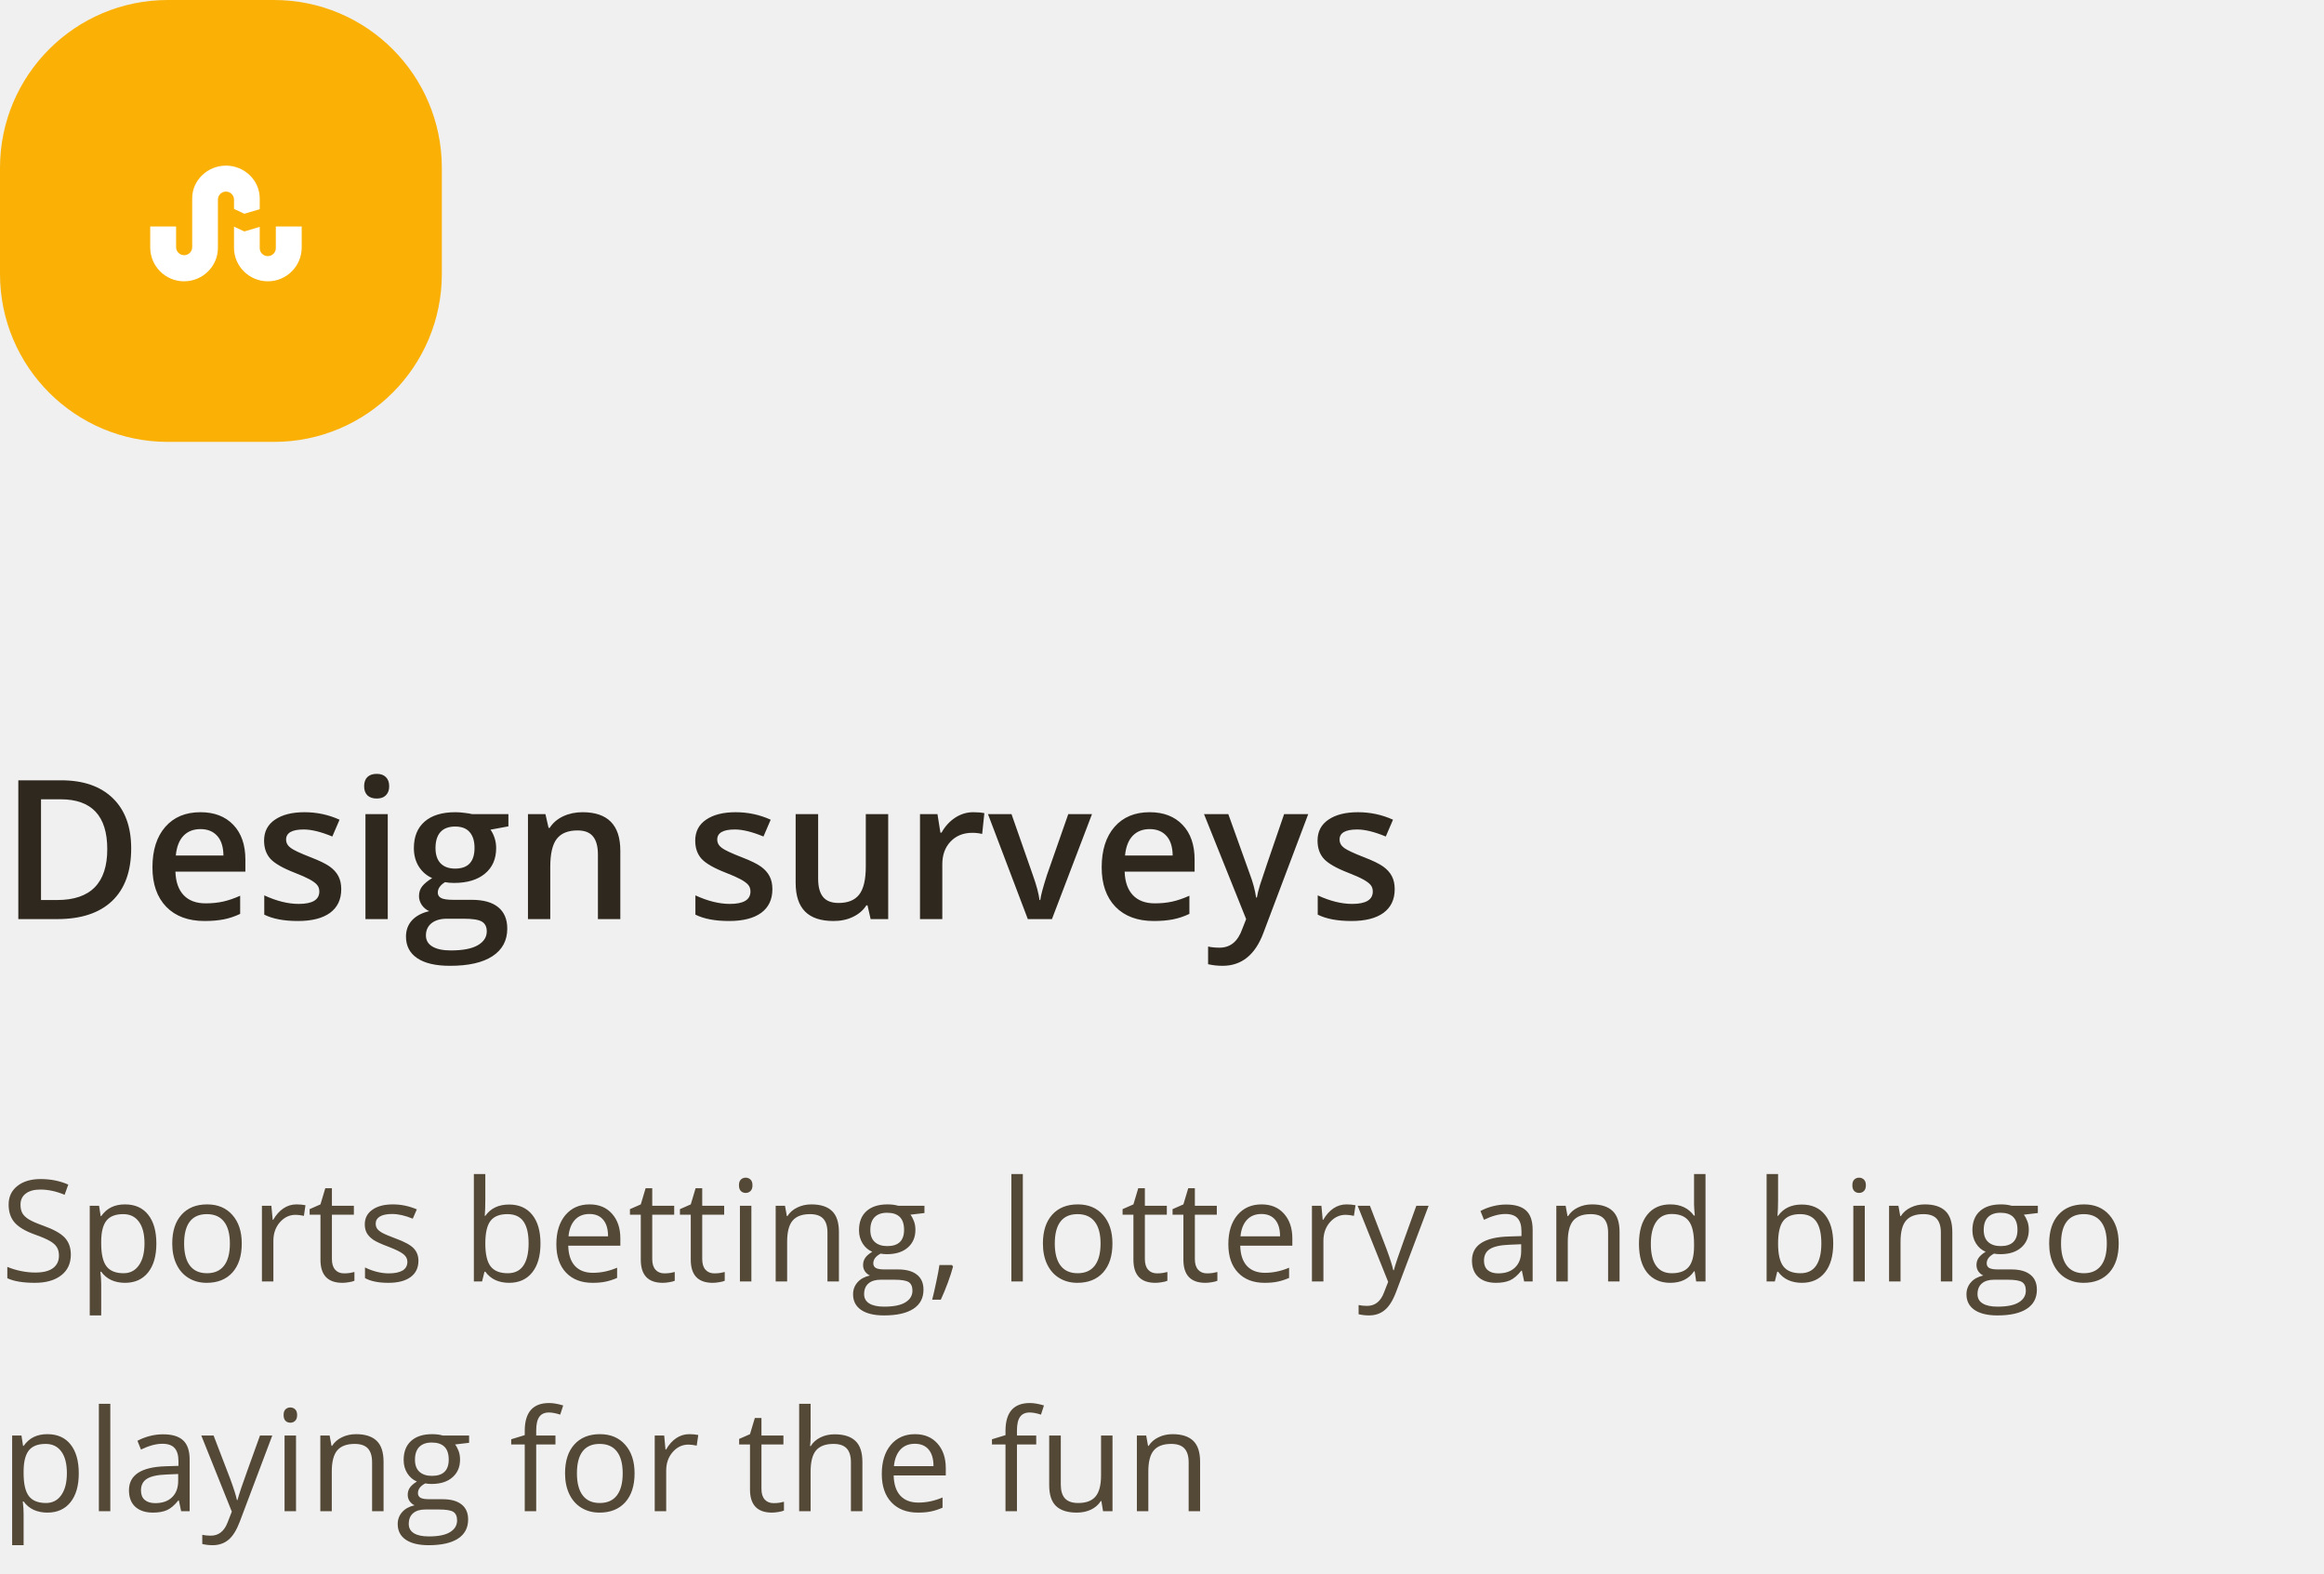
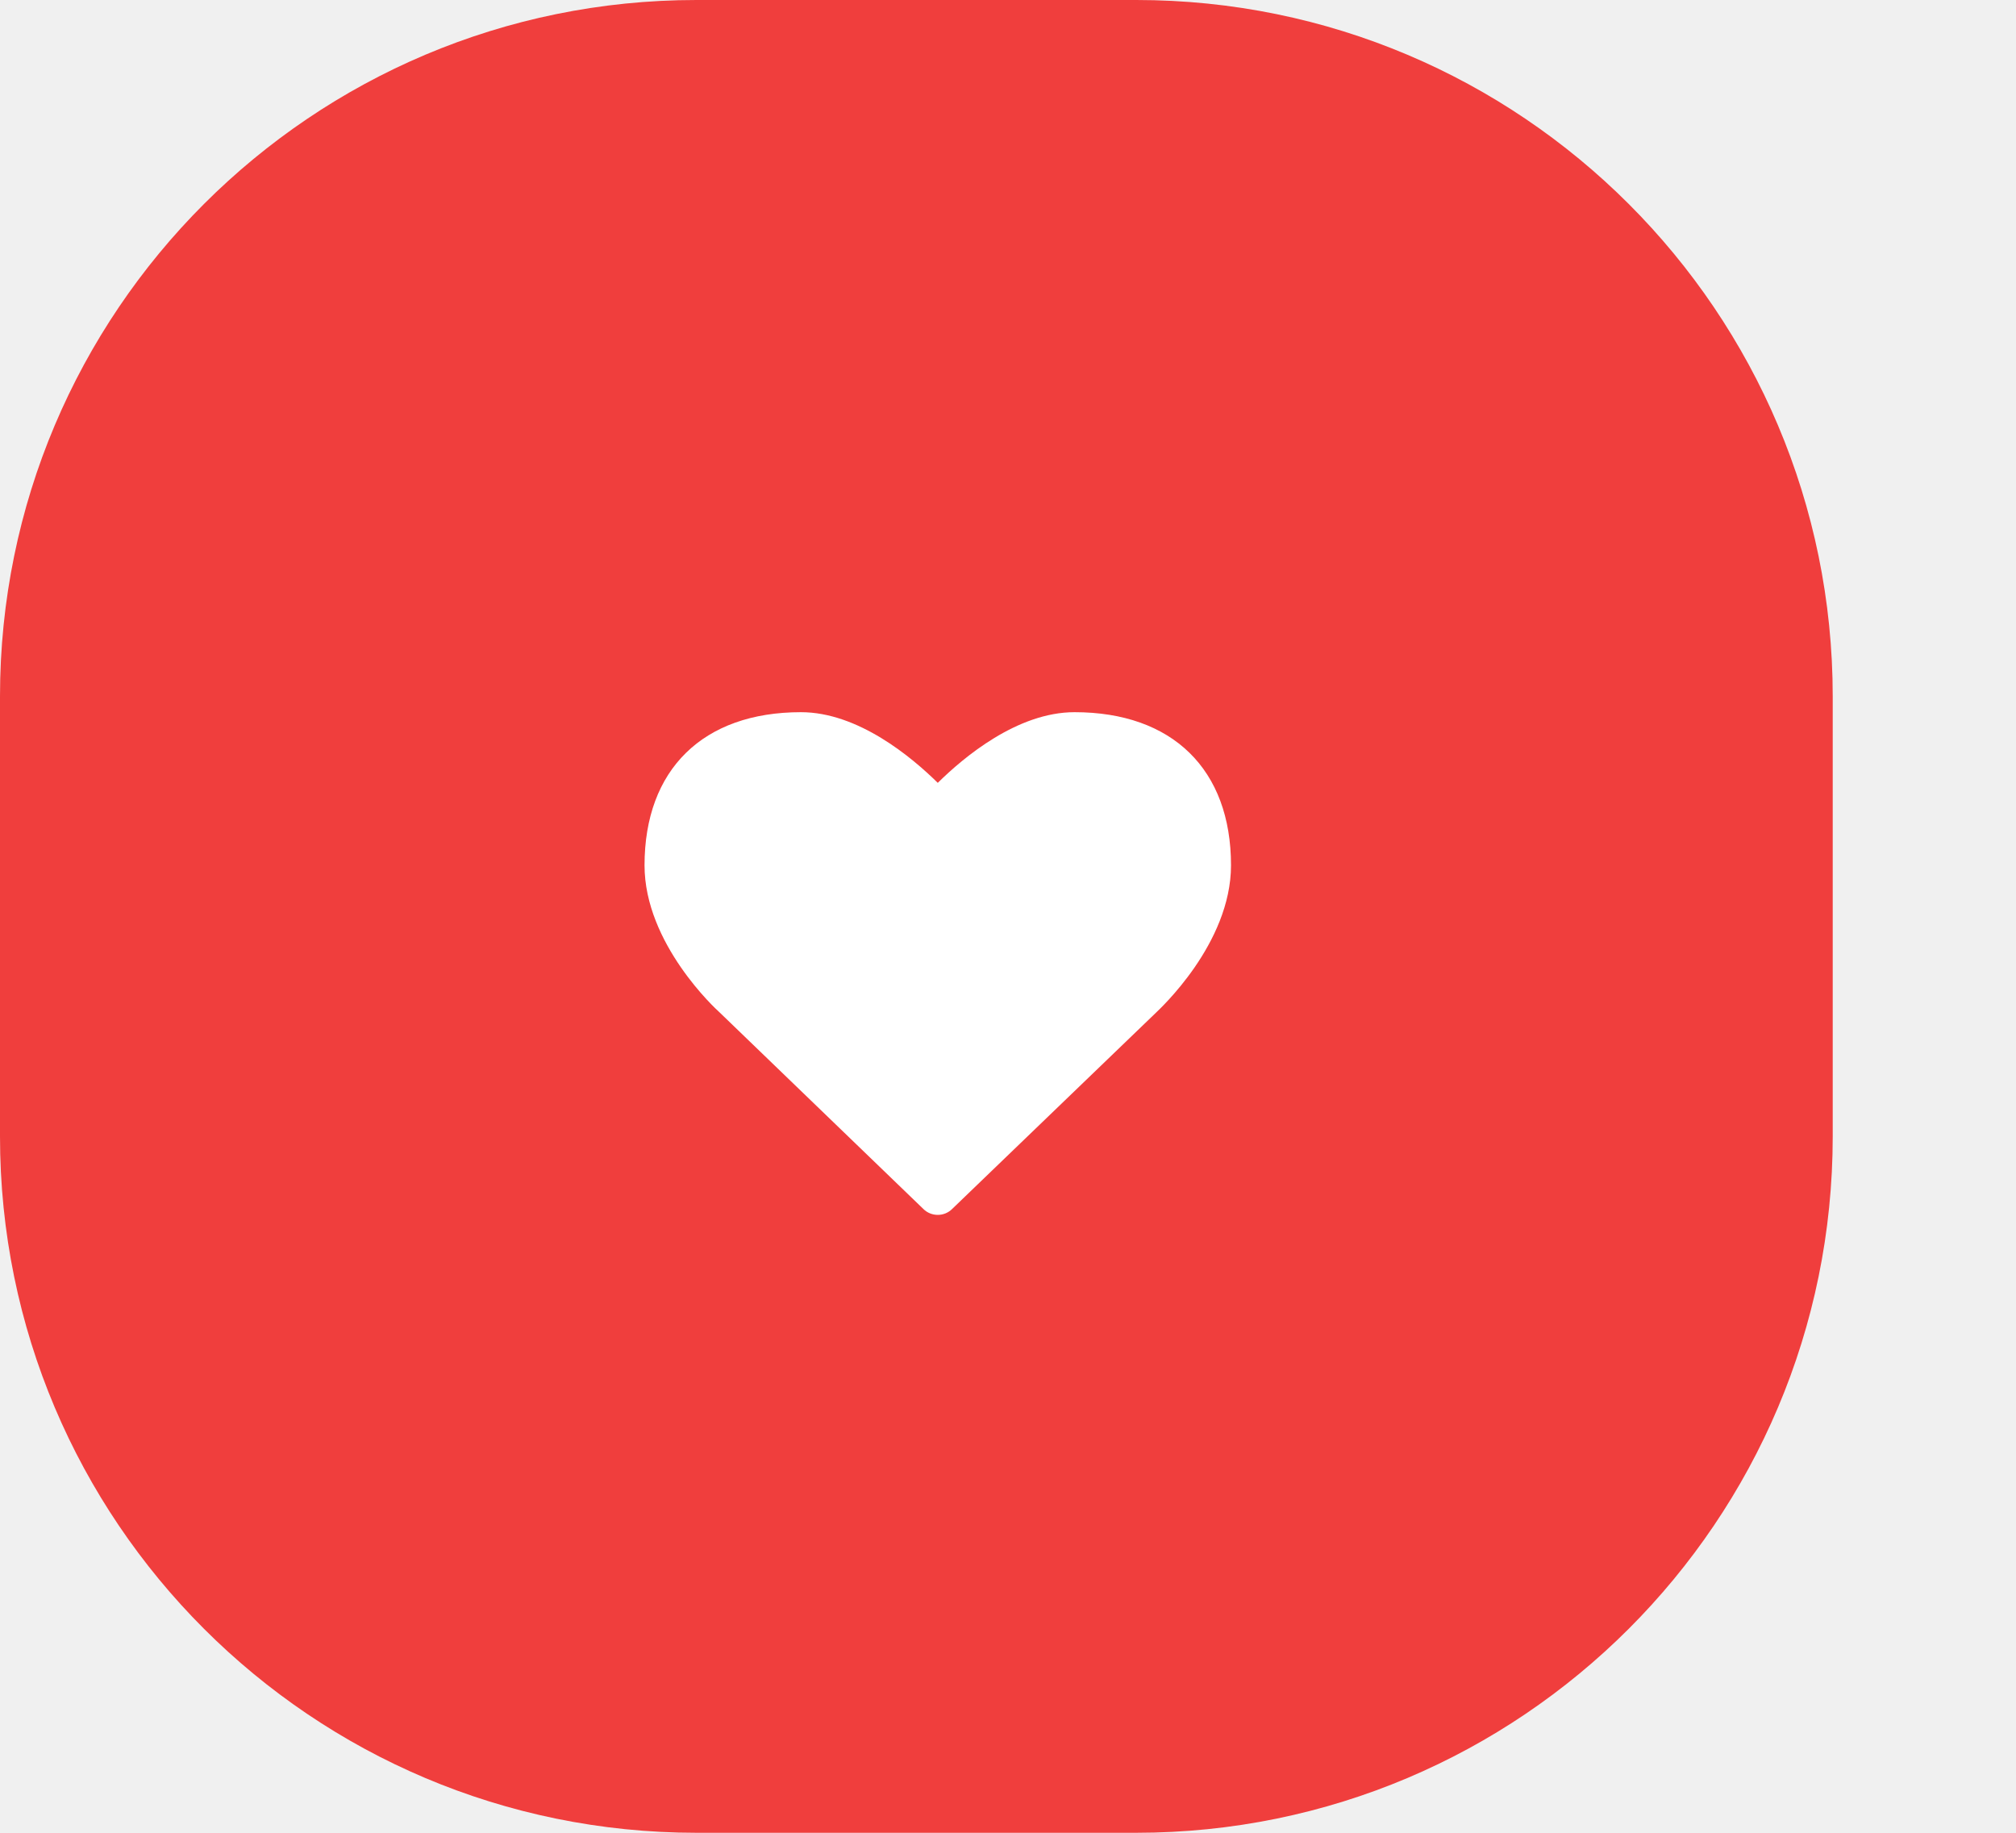
- <svg xmlns="http://www.w3.org/2000/svg" width="263" height="178" viewBox="0 0 263 178" fill="none">
-   <rect width="50" height="50" rx="19" fill="#FAB005" />
-   <path d="M26.482 23.643L27.652 24.188L29.393 23.67V22.455C29.393 20.393 27.652 18.741 25.571 18.741C23.5 18.741 21.75 20.384 21.75 22.429V27.964C21.75 28.473 21.339 28.875 20.839 28.875C20.339 28.875 19.929 28.473 19.929 27.964V25.625H17C17 27.973 17 28 17 28C17 30.116 18.714 31.83 20.83 31.83C22.929 31.83 24.661 30.143 24.661 28.054V22.589C24.661 22.089 25.071 21.679 25.571 21.679C26.071 21.679 26.482 22.089 26.482 22.589V23.643ZM31.214 25.625V28.08C31.214 28.58 30.804 28.982 30.304 28.982C29.804 28.982 29.393 28.58 29.393 28.08V25.67L27.652 26.188L26.482 25.643V28.036C26.482 30.134 28.205 31.83 30.312 31.83C32.429 31.83 34.143 30.116 34.143 28C34.143 28 34.143 27.973 34.143 25.625H31.214Z" fill="white" />
-   <g clip-path="url(#clip0_2_734)">
-     <path d="M8.016 141.961C8.016 142.966 7.651 143.75 6.922 144.312C6.193 144.875 5.203 145.156 3.953 145.156C2.599 145.156 1.557 144.982 0.828 144.633V143.352C1.297 143.549 1.807 143.706 2.359 143.82C2.911 143.935 3.458 143.992 4 143.992C4.885 143.992 5.552 143.826 6 143.492C6.448 143.154 6.672 142.685 6.672 142.086C6.672 141.69 6.591 141.367 6.43 141.117C6.273 140.862 6.008 140.628 5.633 140.414C5.263 140.201 4.698 139.958 3.938 139.688C2.875 139.307 2.115 138.857 1.656 138.336C1.203 137.815 0.977 137.135 0.977 136.297C0.977 135.417 1.307 134.716 1.969 134.195C2.63 133.674 3.505 133.414 4.594 133.414C5.729 133.414 6.773 133.622 7.727 134.039L7.312 135.195C6.37 134.799 5.453 134.602 4.562 134.602C3.859 134.602 3.31 134.753 2.914 135.055C2.518 135.357 2.32 135.776 2.32 136.312C2.32 136.708 2.393 137.034 2.539 137.289C2.685 137.539 2.93 137.771 3.273 137.984C3.622 138.193 4.154 138.424 4.867 138.68C6.065 139.107 6.888 139.565 7.336 140.055C7.789 140.544 8.016 141.18 8.016 141.961ZM14.141 145.156C13.583 145.156 13.073 145.055 12.609 144.852C12.151 144.643 11.766 144.326 11.453 143.898H11.359C11.422 144.398 11.453 144.872 11.453 145.32V148.844H10.156V136.438H11.211L11.391 137.609H11.453C11.787 137.141 12.175 136.802 12.617 136.594C13.06 136.385 13.568 136.281 14.141 136.281C15.276 136.281 16.151 136.669 16.766 137.445C17.385 138.221 17.695 139.31 17.695 140.711C17.695 142.117 17.38 143.211 16.75 143.992C16.125 144.768 15.255 145.156 14.141 145.156ZM13.953 137.383C13.078 137.383 12.445 137.625 12.055 138.109C11.664 138.594 11.463 139.365 11.453 140.422V140.711C11.453 141.914 11.654 142.776 12.055 143.297C12.456 143.812 13.099 144.07 13.984 144.07C14.724 144.07 15.302 143.771 15.719 143.172C16.141 142.573 16.352 141.747 16.352 140.695C16.352 139.628 16.141 138.81 15.719 138.242C15.302 137.669 14.713 137.383 13.953 137.383ZM27.359 140.711C27.359 142.107 27.008 143.198 26.305 143.984C25.602 144.766 24.63 145.156 23.391 145.156C22.625 145.156 21.945 144.977 21.352 144.617C20.758 144.258 20.299 143.742 19.977 143.07C19.654 142.398 19.492 141.612 19.492 140.711C19.492 139.315 19.841 138.229 20.539 137.453C21.237 136.672 22.206 136.281 23.445 136.281C24.643 136.281 25.594 136.68 26.297 137.477C27.005 138.273 27.359 139.352 27.359 140.711ZM20.836 140.711C20.836 141.805 21.055 142.638 21.492 143.211C21.93 143.784 22.573 144.07 23.422 144.07C24.271 144.07 24.914 143.786 25.352 143.219C25.794 142.646 26.016 141.81 26.016 140.711C26.016 139.622 25.794 138.797 25.352 138.234C24.914 137.667 24.266 137.383 23.406 137.383C22.557 137.383 21.917 137.661 21.484 138.219C21.052 138.776 20.836 139.607 20.836 140.711ZM33.547 136.281C33.927 136.281 34.268 136.312 34.57 136.375L34.391 137.578C34.036 137.5 33.724 137.461 33.453 137.461C32.76 137.461 32.167 137.742 31.672 138.305C31.182 138.867 30.938 139.568 30.938 140.406V145H29.641V136.438H30.711L30.859 138.023H30.922C31.24 137.466 31.622 137.036 32.07 136.734C32.518 136.432 33.01 136.281 33.547 136.281ZM38.938 144.086C39.167 144.086 39.388 144.07 39.602 144.039C39.815 144.003 39.984 143.966 40.109 143.93V144.922C39.969 144.99 39.76 145.044 39.484 145.086C39.214 145.133 38.969 145.156 38.75 145.156C37.094 145.156 36.266 144.284 36.266 142.539V137.445H35.039V136.82L36.266 136.281L36.812 134.453H37.562V136.438H40.047V137.445H37.562V142.484C37.562 143 37.685 143.396 37.93 143.672C38.175 143.948 38.51 144.086 38.938 144.086ZM47.352 142.664C47.352 143.461 47.055 144.076 46.461 144.508C45.867 144.94 45.034 145.156 43.961 145.156C42.825 145.156 41.94 144.977 41.305 144.617V143.414C41.716 143.622 42.156 143.786 42.625 143.906C43.099 144.026 43.555 144.086 43.992 144.086C44.669 144.086 45.19 143.979 45.555 143.766C45.919 143.547 46.102 143.216 46.102 142.773C46.102 142.44 45.956 142.156 45.664 141.922C45.378 141.682 44.815 141.401 43.977 141.078C43.18 140.781 42.612 140.523 42.273 140.305C41.94 140.081 41.69 139.828 41.523 139.547C41.362 139.266 41.281 138.93 41.281 138.539C41.281 137.841 41.565 137.292 42.133 136.891C42.7 136.484 43.479 136.281 44.469 136.281C45.391 136.281 46.292 136.469 47.172 136.844L46.711 137.898C45.852 137.544 45.073 137.367 44.375 137.367C43.76 137.367 43.297 137.464 42.984 137.656C42.672 137.849 42.516 138.115 42.516 138.453C42.516 138.682 42.573 138.878 42.688 139.039C42.807 139.201 42.997 139.354 43.258 139.5C43.518 139.646 44.018 139.857 44.758 140.133C45.773 140.503 46.458 140.875 46.812 141.25C47.172 141.625 47.352 142.096 47.352 142.664ZM57.609 136.297C58.734 136.297 59.607 136.682 60.227 137.453C60.852 138.219 61.164 139.305 61.164 140.711C61.164 142.117 60.849 143.211 60.219 143.992C59.594 144.768 58.724 145.156 57.609 145.156C57.052 145.156 56.542 145.055 56.078 144.852C55.62 144.643 55.234 144.326 54.922 143.898H54.828L54.555 145H53.625V132.844H54.922V135.797C54.922 136.458 54.901 137.052 54.859 137.578H54.922C55.526 136.724 56.422 136.297 57.609 136.297ZM57.422 137.383C56.536 137.383 55.898 137.638 55.508 138.148C55.117 138.654 54.922 139.508 54.922 140.711C54.922 141.914 55.122 142.776 55.523 143.297C55.925 143.812 56.568 144.07 57.453 144.07C58.25 144.07 58.844 143.781 59.234 143.203C59.625 142.62 59.82 141.784 59.82 140.695C59.82 139.581 59.625 138.75 59.234 138.203C58.844 137.656 58.24 137.383 57.422 137.383ZM67.055 145.156C65.789 145.156 64.789 144.771 64.055 144C63.325 143.229 62.961 142.159 62.961 140.789C62.961 139.409 63.3 138.312 63.977 137.5C64.659 136.688 65.573 136.281 66.719 136.281C67.792 136.281 68.641 136.635 69.266 137.344C69.891 138.047 70.203 138.977 70.203 140.133V140.953H64.305C64.331 141.958 64.583 142.721 65.062 143.242C65.547 143.763 66.227 144.023 67.102 144.023C68.023 144.023 68.935 143.831 69.836 143.445V144.602C69.378 144.799 68.943 144.94 68.531 145.023C68.125 145.112 67.633 145.156 67.055 145.156ZM66.703 137.367C66.016 137.367 65.466 137.591 65.055 138.039C64.648 138.487 64.409 139.107 64.336 139.898H68.812C68.812 139.081 68.63 138.456 68.266 138.023C67.901 137.586 67.38 137.367 66.703 137.367ZM75.188 144.086C75.417 144.086 75.638 144.07 75.852 144.039C76.065 144.003 76.234 143.966 76.359 143.93V144.922C76.219 144.99 76.01 145.044 75.734 145.086C75.463 145.133 75.219 145.156 75 145.156C73.344 145.156 72.516 144.284 72.516 142.539V137.445H71.289V136.82L72.516 136.281L73.062 134.453H73.812V136.438H76.297V137.445H73.812V142.484C73.812 143 73.935 143.396 74.18 143.672C74.424 143.948 74.76 144.086 75.188 144.086ZM80.844 144.086C81.073 144.086 81.294 144.07 81.508 144.039C81.721 144.003 81.891 143.966 82.016 143.93V144.922C81.875 144.99 81.667 145.044 81.391 145.086C81.12 145.133 80.875 145.156 80.656 145.156C79 145.156 78.172 144.284 78.172 142.539V137.445H76.945V136.82L78.172 136.281L78.719 134.453H79.469V136.438H81.953V137.445H79.469V142.484C79.469 143 79.591 143.396 79.836 143.672C80.081 143.948 80.417 144.086 80.844 144.086ZM85.031 145H83.734V136.438H85.031V145ZM83.625 134.117C83.625 133.82 83.698 133.604 83.844 133.469C83.99 133.328 84.172 133.258 84.391 133.258C84.599 133.258 84.779 133.328 84.93 133.469C85.081 133.609 85.156 133.826 85.156 134.117C85.156 134.409 85.081 134.628 84.93 134.773C84.779 134.914 84.599 134.984 84.391 134.984C84.172 134.984 83.99 134.914 83.844 134.773C83.698 134.628 83.625 134.409 83.625 134.117ZM93.641 145V139.461C93.641 138.763 93.482 138.242 93.164 137.898C92.846 137.555 92.349 137.383 91.672 137.383C90.776 137.383 90.12 137.625 89.703 138.109C89.287 138.594 89.078 139.393 89.078 140.508V145H87.781V136.438H88.836L89.047 137.609H89.109C89.375 137.188 89.747 136.862 90.227 136.633C90.706 136.398 91.24 136.281 91.828 136.281C92.859 136.281 93.635 136.531 94.156 137.031C94.677 137.526 94.938 138.32 94.938 139.414V145H93.641ZM104.617 136.438V137.258L103.031 137.445C103.177 137.628 103.307 137.867 103.422 138.164C103.536 138.456 103.594 138.786 103.594 139.156C103.594 139.995 103.307 140.664 102.734 141.164C102.161 141.664 101.375 141.914 100.375 141.914C100.12 141.914 99.88 141.893 99.656 141.852C99.104 142.143 98.828 142.51 98.828 142.953C98.828 143.188 98.924 143.362 99.117 143.477C99.31 143.586 99.641 143.641 100.109 143.641H101.625C102.552 143.641 103.263 143.836 103.758 144.227C104.258 144.617 104.508 145.185 104.508 145.93C104.508 146.878 104.128 147.599 103.367 148.094C102.607 148.594 101.497 148.844 100.039 148.844C98.919 148.844 98.055 148.635 97.445 148.219C96.841 147.802 96.539 147.214 96.539 146.453C96.539 145.932 96.706 145.482 97.039 145.102C97.372 144.721 97.841 144.464 98.445 144.328C98.227 144.229 98.042 144.076 97.891 143.867C97.745 143.659 97.672 143.417 97.672 143.141C97.672 142.828 97.755 142.555 97.922 142.32C98.088 142.086 98.352 141.859 98.711 141.641C98.268 141.458 97.906 141.148 97.625 140.711C97.349 140.273 97.211 139.773 97.211 139.211C97.211 138.273 97.492 137.552 98.055 137.047C98.617 136.536 99.414 136.281 100.445 136.281C100.893 136.281 101.297 136.333 101.656 136.438H104.617ZM97.789 146.438C97.789 146.901 97.984 147.253 98.375 147.492C98.766 147.732 99.326 147.852 100.055 147.852C101.143 147.852 101.948 147.688 102.469 147.359C102.995 147.036 103.258 146.596 103.258 146.039C103.258 145.576 103.115 145.253 102.828 145.07C102.542 144.893 102.003 144.805 101.211 144.805H99.656C99.068 144.805 98.609 144.945 98.281 145.227C97.953 145.508 97.789 145.911 97.789 146.438ZM98.492 139.18C98.492 139.779 98.662 140.232 99 140.539C99.338 140.846 99.81 141 100.414 141C101.68 141 102.312 140.385 102.312 139.156C102.312 137.87 101.672 137.227 100.391 137.227C99.781 137.227 99.312 137.391 98.984 137.719C98.656 138.047 98.492 138.534 98.492 139.18ZM107.734 143.141L107.852 143.32C107.716 143.841 107.521 144.445 107.266 145.133C107.01 145.826 106.745 146.469 106.469 147.062H105.492C105.633 146.521 105.786 145.852 105.953 145.055C106.125 144.258 106.245 143.62 106.312 143.141H107.734ZM115.75 145H114.453V132.844H115.75V145ZM125.891 140.711C125.891 142.107 125.539 143.198 124.836 143.984C124.133 144.766 123.161 145.156 121.922 145.156C121.156 145.156 120.477 144.977 119.883 144.617C119.289 144.258 118.831 143.742 118.508 143.07C118.185 142.398 118.023 141.612 118.023 140.711C118.023 139.315 118.372 138.229 119.07 137.453C119.768 136.672 120.737 136.281 121.977 136.281C123.174 136.281 124.125 136.68 124.828 137.477C125.536 138.273 125.891 139.352 125.891 140.711ZM119.367 140.711C119.367 141.805 119.586 142.638 120.023 143.211C120.461 143.784 121.104 144.07 121.953 144.07C122.802 144.07 123.445 143.786 123.883 143.219C124.326 142.646 124.547 141.81 124.547 140.711C124.547 139.622 124.326 138.797 123.883 138.234C123.445 137.667 122.797 137.383 121.938 137.383C121.089 137.383 120.448 137.661 120.016 138.219C119.583 138.776 119.367 139.607 119.367 140.711ZM130.938 144.086C131.167 144.086 131.388 144.07 131.602 144.039C131.815 144.003 131.984 143.966 132.109 143.93V144.922C131.969 144.99 131.76 145.044 131.484 145.086C131.214 145.133 130.969 145.156 130.75 145.156C129.094 145.156 128.266 144.284 128.266 142.539V137.445H127.039V136.82L128.266 136.281L128.812 134.453H129.562V136.438H132.047V137.445H129.562V142.484C129.562 143 129.685 143.396 129.93 143.672C130.174 143.948 130.51 144.086 130.938 144.086ZM136.594 144.086C136.823 144.086 137.044 144.07 137.258 144.039C137.471 144.003 137.641 143.966 137.766 143.93V144.922C137.625 144.99 137.417 145.044 137.141 145.086C136.87 145.133 136.625 145.156 136.406 145.156C134.75 145.156 133.922 144.284 133.922 142.539V137.445H132.695V136.82L133.922 136.281L134.469 134.453H135.219V136.438H137.703V137.445H135.219V142.484C135.219 143 135.341 143.396 135.586 143.672C135.831 143.948 136.167 144.086 136.594 144.086ZM143.102 145.156C141.836 145.156 140.836 144.771 140.102 144C139.372 143.229 139.008 142.159 139.008 140.789C139.008 139.409 139.346 138.312 140.023 137.5C140.706 136.688 141.62 136.281 142.766 136.281C143.839 136.281 144.688 136.635 145.312 137.344C145.938 138.047 146.25 138.977 146.25 140.133V140.953H140.352C140.378 141.958 140.63 142.721 141.109 143.242C141.594 143.763 142.273 144.023 143.148 144.023C144.07 144.023 144.982 143.831 145.883 143.445V144.602C145.424 144.799 144.99 144.94 144.578 145.023C144.172 145.112 143.68 145.156 143.102 145.156ZM142.75 137.367C142.062 137.367 141.513 137.591 141.102 138.039C140.695 138.487 140.456 139.107 140.383 139.898H144.859C144.859 139.081 144.677 138.456 144.312 138.023C143.948 137.586 143.427 137.367 142.75 137.367ZM152.375 136.281C152.755 136.281 153.096 136.312 153.398 136.375L153.219 137.578C152.865 137.5 152.552 137.461 152.281 137.461C151.589 137.461 150.995 137.742 150.5 138.305C150.01 138.867 149.766 139.568 149.766 140.406V145H148.469V136.438H149.539L149.688 138.023H149.75C150.068 137.466 150.451 137.036 150.898 136.734C151.346 136.432 151.839 136.281 152.375 136.281ZM153.641 136.438H155.031L156.906 141.32C157.318 142.435 157.573 143.24 157.672 143.734H157.734C157.802 143.469 157.943 143.016 158.156 142.375C158.375 141.729 159.083 139.75 160.281 136.438H161.672L157.992 146.188C157.628 147.151 157.201 147.833 156.711 148.234C156.227 148.641 155.63 148.844 154.922 148.844C154.526 148.844 154.135 148.799 153.75 148.711V147.672C154.036 147.734 154.357 147.766 154.711 147.766C155.602 147.766 156.237 147.266 156.617 146.266L157.094 145.047L153.641 136.438ZM172.484 145L172.227 143.781H172.164C171.737 144.318 171.31 144.682 170.883 144.875C170.461 145.062 169.932 145.156 169.297 145.156C168.448 145.156 167.781 144.938 167.297 144.5C166.818 144.062 166.578 143.44 166.578 142.633C166.578 140.904 167.961 139.997 170.727 139.914L172.18 139.867V139.336C172.18 138.664 172.034 138.169 171.742 137.852C171.456 137.529 170.995 137.367 170.359 137.367C169.646 137.367 168.839 137.586 167.938 138.023L167.539 137.031C167.961 136.802 168.422 136.622 168.922 136.492C169.427 136.362 169.932 136.297 170.438 136.297C171.458 136.297 172.214 136.523 172.703 136.977C173.198 137.43 173.445 138.156 173.445 139.156V145H172.484ZM169.555 144.086C170.362 144.086 170.995 143.865 171.453 143.422C171.917 142.979 172.148 142.359 172.148 141.562V140.789L170.852 140.844C169.82 140.88 169.076 141.042 168.617 141.328C168.164 141.609 167.938 142.049 167.938 142.648C167.938 143.117 168.078 143.474 168.359 143.719C168.646 143.964 169.044 144.086 169.555 144.086ZM181.984 145V139.461C181.984 138.763 181.826 138.242 181.508 137.898C181.19 137.555 180.693 137.383 180.016 137.383C179.12 137.383 178.464 137.625 178.047 138.109C177.63 138.594 177.422 139.393 177.422 140.508V145H176.125V136.438H177.18L177.391 137.609H177.453C177.719 137.188 178.091 136.862 178.57 136.633C179.049 136.398 179.583 136.281 180.172 136.281C181.203 136.281 181.979 136.531 182.5 137.031C183.021 137.526 183.281 138.32 183.281 139.414V145H181.984ZM191.781 143.852H191.711C191.112 144.721 190.216 145.156 189.023 145.156C187.904 145.156 187.031 144.773 186.406 144.008C185.786 143.242 185.477 142.154 185.477 140.742C185.477 139.331 185.789 138.234 186.414 137.453C187.039 136.672 187.909 136.281 189.023 136.281C190.185 136.281 191.076 136.703 191.695 137.547H191.797L191.742 136.93L191.711 136.328V132.844H193.008V145H191.953L191.781 143.852ZM189.188 144.07C190.073 144.07 190.714 143.831 191.109 143.352C191.51 142.867 191.711 142.089 191.711 141.016V140.742C191.711 139.529 191.508 138.664 191.102 138.148C190.701 137.628 190.057 137.367 189.172 137.367C188.411 137.367 187.828 137.664 187.422 138.258C187.021 138.846 186.82 139.68 186.82 140.758C186.82 141.852 187.021 142.677 187.422 143.234C187.823 143.792 188.411 144.07 189.188 144.07ZM203.906 136.297C205.031 136.297 205.904 136.682 206.523 137.453C207.148 138.219 207.461 139.305 207.461 140.711C207.461 142.117 207.146 143.211 206.516 143.992C205.891 144.768 205.021 145.156 203.906 145.156C203.349 145.156 202.839 145.055 202.375 144.852C201.917 144.643 201.531 144.326 201.219 143.898H201.125L200.852 145H199.922V132.844H201.219V135.797C201.219 136.458 201.198 137.052 201.156 137.578H201.219C201.823 136.724 202.719 136.297 203.906 136.297ZM203.719 137.383C202.833 137.383 202.195 137.638 201.805 138.148C201.414 138.654 201.219 139.508 201.219 140.711C201.219 141.914 201.419 142.776 201.82 143.297C202.221 143.812 202.865 144.07 203.75 144.07C204.547 144.07 205.141 143.781 205.531 143.203C205.922 142.62 206.117 141.784 206.117 140.695C206.117 139.581 205.922 138.75 205.531 138.203C205.141 137.656 204.536 137.383 203.719 137.383ZM211.031 145H209.734V136.438H211.031V145ZM209.625 134.117C209.625 133.82 209.698 133.604 209.844 133.469C209.99 133.328 210.172 133.258 210.391 133.258C210.599 133.258 210.779 133.328 210.93 133.469C211.081 133.609 211.156 133.826 211.156 134.117C211.156 134.409 211.081 134.628 210.93 134.773C210.779 134.914 210.599 134.984 210.391 134.984C210.172 134.984 209.99 134.914 209.844 134.773C209.698 134.628 209.625 134.409 209.625 134.117ZM219.641 145V139.461C219.641 138.763 219.482 138.242 219.164 137.898C218.846 137.555 218.349 137.383 217.672 137.383C216.776 137.383 216.12 137.625 215.703 138.109C215.286 138.594 215.078 139.393 215.078 140.508V145H213.781V136.438H214.836L215.047 137.609H215.109C215.375 137.188 215.747 136.862 216.227 136.633C216.706 136.398 217.24 136.281 217.828 136.281C218.859 136.281 219.635 136.531 220.156 137.031C220.677 137.526 220.938 138.32 220.938 139.414V145H219.641ZM230.617 136.438V137.258L229.031 137.445C229.177 137.628 229.307 137.867 229.422 138.164C229.536 138.456 229.594 138.786 229.594 139.156C229.594 139.995 229.307 140.664 228.734 141.164C228.161 141.664 227.375 141.914 226.375 141.914C226.12 141.914 225.88 141.893 225.656 141.852C225.104 142.143 224.828 142.51 224.828 142.953C224.828 143.188 224.924 143.362 225.117 143.477C225.31 143.586 225.641 143.641 226.109 143.641H227.625C228.552 143.641 229.263 143.836 229.758 144.227C230.258 144.617 230.508 145.185 230.508 145.93C230.508 146.878 230.128 147.599 229.367 148.094C228.607 148.594 227.497 148.844 226.039 148.844C224.919 148.844 224.055 148.635 223.445 148.219C222.841 147.802 222.539 147.214 222.539 146.453C222.539 145.932 222.706 145.482 223.039 145.102C223.372 144.721 223.841 144.464 224.445 144.328C224.227 144.229 224.042 144.076 223.891 143.867C223.745 143.659 223.672 143.417 223.672 143.141C223.672 142.828 223.755 142.555 223.922 142.32C224.089 142.086 224.352 141.859 224.711 141.641C224.268 141.458 223.906 141.148 223.625 140.711C223.349 140.273 223.211 139.773 223.211 139.211C223.211 138.273 223.492 137.552 224.055 137.047C224.617 136.536 225.414 136.281 226.445 136.281C226.893 136.281 227.297 136.333 227.656 136.438H230.617ZM223.789 146.438C223.789 146.901 223.984 147.253 224.375 147.492C224.766 147.732 225.326 147.852 226.055 147.852C227.143 147.852 227.948 147.688 228.469 147.359C228.995 147.036 229.258 146.596 229.258 146.039C229.258 145.576 229.115 145.253 228.828 145.07C228.542 144.893 228.003 144.805 227.211 144.805H225.656C225.068 144.805 224.609 144.945 224.281 145.227C223.953 145.508 223.789 145.911 223.789 146.438ZM224.492 139.18C224.492 139.779 224.661 140.232 225 140.539C225.339 140.846 225.81 141 226.414 141C227.68 141 228.312 140.385 228.312 139.156C228.312 137.87 227.672 137.227 226.391 137.227C225.781 137.227 225.312 137.391 224.984 137.719C224.656 138.047 224.492 138.534 224.492 139.18ZM239.766 140.711C239.766 142.107 239.414 143.198 238.711 143.984C238.008 144.766 237.036 145.156 235.797 145.156C235.031 145.156 234.352 144.977 233.758 144.617C233.164 144.258 232.706 143.742 232.383 143.07C232.06 142.398 231.898 141.612 231.898 140.711C231.898 139.315 232.247 138.229 232.945 137.453C233.643 136.672 234.612 136.281 235.852 136.281C237.049 136.281 238 136.68 238.703 137.477C239.411 138.273 239.766 139.352 239.766 140.711ZM233.242 140.711C233.242 141.805 233.461 142.638 233.898 143.211C234.336 143.784 234.979 144.07 235.828 144.07C236.677 144.07 237.32 143.786 237.758 143.219C238.201 142.646 238.422 141.81 238.422 140.711C238.422 139.622 238.201 138.797 237.758 138.234C237.32 137.667 236.672 137.383 235.812 137.383C234.964 137.383 234.323 137.661 233.891 138.219C233.458 138.776 233.242 139.607 233.242 140.711ZM5.359 171.156C4.802 171.156 4.292 171.055 3.828 170.852C3.37 170.643 2.984 170.326 2.672 169.898H2.578C2.641 170.398 2.672 170.872 2.672 171.32V174.844H1.375V162.438H2.43L2.609 163.609H2.672C3.005 163.141 3.393 162.802 3.836 162.594C4.279 162.385 4.786 162.281 5.359 162.281C6.495 162.281 7.37 162.669 7.984 163.445C8.604 164.221 8.914 165.31 8.914 166.711C8.914 168.117 8.599 169.211 7.969 169.992C7.344 170.768 6.474 171.156 5.359 171.156ZM5.172 163.383C4.297 163.383 3.664 163.625 3.273 164.109C2.883 164.594 2.682 165.365 2.672 166.422V166.711C2.672 167.914 2.872 168.776 3.273 169.297C3.674 169.812 4.318 170.07 5.203 170.07C5.943 170.07 6.521 169.771 6.938 169.172C7.359 168.573 7.57 167.747 7.57 166.695C7.57 165.628 7.359 164.81 6.938 164.242C6.521 163.669 5.932 163.383 5.172 163.383ZM12.484 171H11.188V158.844H12.484V171ZM20.5 171L20.242 169.781H20.18C19.753 170.318 19.326 170.682 18.898 170.875C18.477 171.062 17.948 171.156 17.312 171.156C16.463 171.156 15.797 170.938 15.312 170.5C14.833 170.062 14.594 169.44 14.594 168.633C14.594 166.904 15.977 165.997 18.742 165.914L20.195 165.867V165.336C20.195 164.664 20.049 164.169 19.758 163.852C19.471 163.529 19.01 163.367 18.375 163.367C17.662 163.367 16.854 163.586 15.953 164.023L15.555 163.031C15.977 162.802 16.438 162.622 16.938 162.492C17.443 162.362 17.948 162.297 18.453 162.297C19.474 162.297 20.229 162.523 20.719 162.977C21.213 163.43 21.461 164.156 21.461 165.156V171H20.5ZM17.57 170.086C18.378 170.086 19.01 169.865 19.469 169.422C19.932 168.979 20.164 168.359 20.164 167.562V166.789L18.867 166.844C17.836 166.88 17.091 167.042 16.633 167.328C16.18 167.609 15.953 168.049 15.953 168.648C15.953 169.117 16.094 169.474 16.375 169.719C16.662 169.964 17.06 170.086 17.57 170.086ZM22.781 162.438H24.172L26.047 167.32C26.458 168.435 26.713 169.24 26.812 169.734H26.875C26.943 169.469 27.083 169.016 27.297 168.375C27.516 167.729 28.224 165.75 29.422 162.438H30.812L27.133 172.188C26.768 173.151 26.341 173.833 25.852 174.234C25.367 174.641 24.771 174.844 24.062 174.844C23.667 174.844 23.276 174.799 22.891 174.711V173.672C23.177 173.734 23.497 173.766 23.852 173.766C24.742 173.766 25.378 173.266 25.758 172.266L26.234 171.047L22.781 162.438ZM33.5 171H32.203V162.438H33.5V171ZM32.094 160.117C32.094 159.82 32.167 159.604 32.312 159.469C32.458 159.328 32.641 159.258 32.859 159.258C33.068 159.258 33.247 159.328 33.398 159.469C33.55 159.609 33.625 159.826 33.625 160.117C33.625 160.409 33.55 160.628 33.398 160.773C33.247 160.914 33.068 160.984 32.859 160.984C32.641 160.984 32.458 160.914 32.312 160.773C32.167 160.628 32.094 160.409 32.094 160.117ZM42.109 171V165.461C42.109 164.763 41.95 164.242 41.633 163.898C41.315 163.555 40.818 163.383 40.141 163.383C39.245 163.383 38.589 163.625 38.172 164.109C37.755 164.594 37.547 165.393 37.547 166.508V171H36.25V162.438H37.305L37.516 163.609H37.578C37.844 163.188 38.216 162.862 38.695 162.633C39.175 162.398 39.708 162.281 40.297 162.281C41.328 162.281 42.104 162.531 42.625 163.031C43.146 163.526 43.406 164.32 43.406 165.414V171H42.109ZM53.086 162.438V163.258L51.5 163.445C51.646 163.628 51.776 163.867 51.891 164.164C52.005 164.456 52.062 164.786 52.062 165.156C52.062 165.995 51.776 166.664 51.203 167.164C50.63 167.664 49.844 167.914 48.844 167.914C48.589 167.914 48.349 167.893 48.125 167.852C47.573 168.143 47.297 168.51 47.297 168.953C47.297 169.188 47.393 169.362 47.586 169.477C47.779 169.586 48.109 169.641 48.578 169.641H50.094C51.021 169.641 51.732 169.836 52.227 170.227C52.727 170.617 52.977 171.185 52.977 171.93C52.977 172.878 52.596 173.599 51.836 174.094C51.075 174.594 49.966 174.844 48.508 174.844C47.388 174.844 46.523 174.635 45.914 174.219C45.31 173.802 45.008 173.214 45.008 172.453C45.008 171.932 45.175 171.482 45.508 171.102C45.841 170.721 46.31 170.464 46.914 170.328C46.695 170.229 46.51 170.076 46.359 169.867C46.214 169.659 46.141 169.417 46.141 169.141C46.141 168.828 46.224 168.555 46.391 168.32C46.557 168.086 46.82 167.859 47.18 167.641C46.737 167.458 46.375 167.148 46.094 166.711C45.818 166.273 45.68 165.773 45.68 165.211C45.68 164.273 45.961 163.552 46.523 163.047C47.086 162.536 47.883 162.281 48.914 162.281C49.362 162.281 49.766 162.333 50.125 162.438H53.086ZM46.258 172.438C46.258 172.901 46.453 173.253 46.844 173.492C47.234 173.732 47.794 173.852 48.523 173.852C49.612 173.852 50.417 173.688 50.938 173.359C51.464 173.036 51.727 172.596 51.727 172.039C51.727 171.576 51.583 171.253 51.297 171.07C51.01 170.893 50.471 170.805 49.68 170.805H48.125C47.536 170.805 47.078 170.945 46.75 171.227C46.422 171.508 46.258 171.911 46.258 172.438ZM46.961 165.18C46.961 165.779 47.13 166.232 47.469 166.539C47.807 166.846 48.279 167 48.883 167C50.148 167 50.781 166.385 50.781 165.156C50.781 163.87 50.141 163.227 48.859 163.227C48.25 163.227 47.781 163.391 47.453 163.719C47.125 164.047 46.961 164.534 46.961 165.18ZM62.859 163.445H60.68V171H59.383V163.445H57.852V162.859L59.383 162.391V161.914C59.383 159.81 60.302 158.758 62.141 158.758C62.594 158.758 63.125 158.849 63.734 159.031L63.398 160.07C62.898 159.909 62.471 159.828 62.117 159.828C61.628 159.828 61.266 159.992 61.031 160.32C60.797 160.643 60.68 161.164 60.68 161.883V162.438H62.859V163.445ZM71.812 166.711C71.812 168.107 71.461 169.198 70.758 169.984C70.055 170.766 69.083 171.156 67.844 171.156C67.078 171.156 66.398 170.977 65.805 170.617C65.211 170.258 64.753 169.742 64.43 169.07C64.107 168.398 63.945 167.612 63.945 166.711C63.945 165.315 64.294 164.229 64.992 163.453C65.69 162.672 66.659 162.281 67.898 162.281C69.096 162.281 70.047 162.68 70.75 163.477C71.458 164.273 71.812 165.352 71.812 166.711ZM65.289 166.711C65.289 167.805 65.508 168.638 65.945 169.211C66.383 169.784 67.026 170.07 67.875 170.07C68.724 170.07 69.367 169.786 69.805 169.219C70.247 168.646 70.469 167.81 70.469 166.711C70.469 165.622 70.247 164.797 69.805 164.234C69.367 163.667 68.719 163.383 67.859 163.383C67.01 163.383 66.37 163.661 65.938 164.219C65.505 164.776 65.289 165.607 65.289 166.711ZM78 162.281C78.38 162.281 78.721 162.312 79.023 162.375L78.844 163.578C78.49 163.5 78.177 163.461 77.906 163.461C77.213 163.461 76.62 163.742 76.125 164.305C75.635 164.867 75.391 165.568 75.391 166.406V171H74.094V162.438H75.164L75.312 164.023H75.375C75.693 163.466 76.076 163.036 76.523 162.734C76.971 162.432 77.463 162.281 78 162.281ZM87.547 170.086C87.776 170.086 87.997 170.07 88.211 170.039C88.424 170.003 88.594 169.966 88.719 169.93V170.922C88.578 170.99 88.37 171.044 88.094 171.086C87.823 171.133 87.578 171.156 87.359 171.156C85.703 171.156 84.875 170.284 84.875 168.539V163.445H83.648V162.82L84.875 162.281L85.422 160.453H86.172V162.438H88.656V163.445H86.172V168.484C86.172 169 86.294 169.396 86.539 169.672C86.784 169.948 87.12 170.086 87.547 170.086ZM96.297 171V165.461C96.297 164.763 96.138 164.242 95.82 163.898C95.503 163.555 95.005 163.383 94.328 163.383C93.427 163.383 92.768 163.628 92.352 164.117C91.94 164.607 91.734 165.409 91.734 166.523V171H90.438V158.844H91.734V162.523C91.734 162.966 91.713 163.333 91.672 163.625H91.75C92.005 163.214 92.367 162.891 92.836 162.656C93.31 162.417 93.849 162.297 94.453 162.297C95.5 162.297 96.284 162.547 96.805 163.047C97.331 163.542 97.594 164.331 97.594 165.414V171H96.297ZM103.883 171.156C102.617 171.156 101.617 170.771 100.883 170C100.154 169.229 99.789 168.159 99.789 166.789C99.789 165.409 100.128 164.312 100.805 163.5C101.487 162.688 102.401 162.281 103.547 162.281C104.62 162.281 105.469 162.635 106.094 163.344C106.719 164.047 107.031 164.977 107.031 166.133V166.953H101.133C101.159 167.958 101.411 168.721 101.891 169.242C102.375 169.763 103.055 170.023 103.93 170.023C104.852 170.023 105.763 169.831 106.664 169.445V170.602C106.206 170.799 105.771 170.94 105.359 171.023C104.953 171.112 104.461 171.156 103.883 171.156ZM103.531 163.367C102.844 163.367 102.294 163.591 101.883 164.039C101.477 164.487 101.237 165.107 101.164 165.898H105.641C105.641 165.081 105.458 164.456 105.094 164.023C104.729 163.586 104.208 163.367 103.531 163.367ZM117.266 163.445H115.086V171H113.789V163.445H112.258V162.859L113.789 162.391V161.914C113.789 159.81 114.708 158.758 116.547 158.758C117 158.758 117.531 158.849 118.141 159.031L117.805 160.07C117.305 159.909 116.878 159.828 116.523 159.828C116.034 159.828 115.672 159.992 115.438 160.32C115.203 160.643 115.086 161.164 115.086 161.883V162.438H117.266V163.445ZM120.047 162.438V167.992C120.047 168.69 120.206 169.211 120.523 169.555C120.841 169.898 121.339 170.07 122.016 170.07C122.911 170.07 123.565 169.826 123.977 169.336C124.393 168.846 124.602 168.047 124.602 166.938V162.438H125.898V171H124.828L124.641 169.852H124.57C124.305 170.273 123.935 170.596 123.461 170.82C122.992 171.044 122.456 171.156 121.852 171.156C120.81 171.156 120.029 170.909 119.508 170.414C118.992 169.919 118.734 169.128 118.734 168.039V162.438H120.047ZM134.516 171V165.461C134.516 164.763 134.357 164.242 134.039 163.898C133.721 163.555 133.224 163.383 132.547 163.383C131.651 163.383 130.995 163.625 130.578 164.109C130.161 164.594 129.953 165.393 129.953 166.508V171H128.656V162.438H129.711L129.922 163.609H129.984C130.25 163.188 130.622 162.862 131.102 162.633C131.581 162.398 132.115 162.281 132.703 162.281C133.734 162.281 134.51 162.531 135.031 163.031C135.552 163.526 135.812 164.32 135.812 165.414V171H134.516Z" fill="#544837" />
-     <path d="M14.846 95.997C14.846 98.59 14.126 100.573 12.687 101.948C11.247 103.316 9.174 104 6.467 104H2.073V88.295H6.929C9.428 88.295 11.372 88.968 12.762 90.314C14.151 91.661 14.846 93.555 14.846 95.997ZM12.139 96.083C12.139 92.323 10.38 90.443 6.864 90.443H4.641V101.841H6.467C10.248 101.841 12.139 99.921 12.139 96.083ZM23.149 104.215C21.302 104.215 19.855 103.678 18.81 102.604C17.771 101.522 17.252 100.036 17.252 98.145C17.252 96.205 17.735 94.679 18.702 93.569C19.669 92.459 20.997 91.904 22.688 91.904C24.256 91.904 25.495 92.38 26.404 93.333C27.314 94.285 27.769 95.596 27.769 97.265V98.629H19.852C19.887 99.782 20.199 100.67 20.786 101.293C21.373 101.909 22.201 102.217 23.268 102.217C23.969 102.217 24.621 102.152 25.223 102.023C25.831 101.887 26.483 101.665 27.178 101.357V103.409C26.562 103.703 25.939 103.91 25.309 104.032C24.678 104.154 23.959 104.215 23.149 104.215ZM22.688 93.816C21.885 93.816 21.241 94.071 20.754 94.579C20.274 95.088 19.988 95.829 19.895 96.803H25.287C25.273 95.822 25.037 95.08 24.578 94.579C24.12 94.071 23.49 93.816 22.688 93.816ZM38.618 100.616C38.618 101.776 38.196 102.668 37.351 103.291C36.505 103.907 35.295 104.215 33.72 104.215C32.137 104.215 30.866 103.975 29.906 103.495V101.314C31.303 101.959 32.602 102.281 33.806 102.281C35.36 102.281 36.137 101.812 36.137 100.874C36.137 100.573 36.051 100.323 35.879 100.122C35.707 99.921 35.424 99.714 35.03 99.499C34.636 99.284 34.089 99.041 33.387 98.769C32.019 98.239 31.091 97.709 30.605 97.179C30.125 96.649 29.885 95.961 29.885 95.116C29.885 94.099 30.293 93.311 31.109 92.753C31.933 92.187 33.05 91.904 34.461 91.904C35.857 91.904 37.179 92.187 38.425 92.753L37.608 94.654C36.327 94.124 35.249 93.859 34.375 93.859C33.043 93.859 32.377 94.239 32.377 94.998C32.377 95.37 32.549 95.686 32.893 95.943C33.243 96.201 34.003 96.556 35.17 97.007C36.151 97.386 36.864 97.734 37.308 98.049C37.752 98.364 38.081 98.729 38.296 99.144C38.511 99.553 38.618 100.043 38.618 100.616ZM43.882 104H41.357V92.119H43.882V104ZM41.207 88.972C41.207 88.52 41.329 88.173 41.572 87.93C41.823 87.686 42.177 87.564 42.636 87.564C43.08 87.564 43.423 87.686 43.667 87.93C43.918 88.173 44.043 88.52 44.043 88.972C44.043 89.401 43.918 89.742 43.667 89.992C43.423 90.236 43.08 90.357 42.636 90.357C42.177 90.357 41.823 90.236 41.572 89.992C41.329 89.742 41.207 89.401 41.207 88.972ZM57.535 92.119V93.505L55.505 93.881C55.691 94.132 55.845 94.439 55.967 94.805C56.089 95.17 56.149 95.557 56.149 95.965C56.149 97.189 55.727 98.153 54.882 98.855C54.037 99.556 52.873 99.907 51.391 99.907C51.011 99.907 50.667 99.879 50.359 99.821C49.815 100.158 49.543 100.552 49.543 101.003C49.543 101.275 49.668 101.479 49.919 101.615C50.177 101.751 50.646 101.819 51.326 101.819H53.399C54.71 101.819 55.705 102.099 56.386 102.657C57.066 103.216 57.406 104.021 57.406 105.074C57.406 106.421 56.851 107.459 55.741 108.189C54.631 108.92 53.027 109.285 50.929 109.285C49.31 109.285 48.075 108.999 47.223 108.426C46.37 107.853 45.944 107.036 45.944 105.977C45.944 105.246 46.173 104.63 46.632 104.129C47.097 103.635 47.745 103.291 48.576 103.098C48.24 102.954 47.96 102.725 47.738 102.41C47.523 102.088 47.416 101.751 47.416 101.4C47.416 100.956 47.541 100.58 47.792 100.272C48.043 99.965 48.415 99.66 48.909 99.359C48.293 99.094 47.792 98.665 47.405 98.07C47.026 97.469 46.836 96.767 46.836 95.965C46.836 94.676 47.241 93.677 48.05 92.968C48.866 92.259 50.026 91.904 51.53 91.904C51.867 91.904 52.218 91.929 52.583 91.98C52.955 92.022 53.235 92.069 53.421 92.119H57.535ZM48.2 105.848C48.2 106.392 48.444 106.811 48.931 107.104C49.425 107.398 50.116 107.545 51.004 107.545C52.379 107.545 53.403 107.348 54.076 106.954C54.749 106.56 55.086 106.037 55.086 105.386C55.086 104.87 54.9 104.501 54.527 104.279C54.162 104.064 53.478 103.957 52.476 103.957H50.563C49.84 103.957 49.264 104.125 48.834 104.462C48.411 104.806 48.2 105.268 48.2 105.848ZM49.285 95.965C49.285 96.71 49.475 97.283 49.855 97.684C50.241 98.085 50.793 98.285 51.509 98.285C52.97 98.285 53.7 97.505 53.7 95.943C53.7 95.17 53.518 94.576 53.152 94.16C52.794 93.738 52.246 93.526 51.509 93.526C50.778 93.526 50.223 93.734 49.844 94.149C49.471 94.565 49.285 95.17 49.285 95.965ZM70.2 104H67.665V96.695C67.665 95.779 67.479 95.095 67.106 94.644C66.741 94.192 66.158 93.967 65.356 93.967C64.288 93.967 63.508 94.282 63.014 94.912C62.52 95.542 62.273 96.599 62.273 98.081V104H59.748V92.119H61.725L62.079 93.677H62.208C62.566 93.111 63.075 92.674 63.733 92.366C64.392 92.058 65.123 91.904 65.925 91.904C68.775 91.904 70.2 93.355 70.2 96.255V104ZM87.409 100.616C87.409 101.776 86.987 102.668 86.142 103.291C85.296 103.907 84.086 104.215 82.511 104.215C80.928 104.215 79.657 103.975 78.697 103.495V101.314C80.094 101.959 81.394 102.281 82.597 102.281C84.151 102.281 84.928 101.812 84.928 100.874C84.928 100.573 84.842 100.323 84.67 100.122C84.498 99.921 84.215 99.714 83.821 99.499C83.427 99.284 82.88 99.041 82.178 98.769C80.81 98.239 79.882 97.709 79.395 97.179C78.916 96.649 78.676 95.961 78.676 95.116C78.676 94.099 79.084 93.311 79.9 92.753C80.724 92.187 81.841 91.904 83.252 91.904C84.648 91.904 85.97 92.187 87.216 92.753L86.399 94.654C85.118 94.124 84.04 93.859 83.166 93.859C81.834 93.859 81.168 94.239 81.168 94.998C81.168 95.37 81.34 95.686 81.684 95.943C82.034 96.201 82.794 96.556 83.961 97.007C84.942 97.386 85.655 97.734 86.099 98.049C86.543 98.364 86.872 98.729 87.087 99.144C87.302 99.553 87.409 100.043 87.409 100.616ZM98.527 104L98.173 102.442H98.044C97.693 102.994 97.192 103.427 96.54 103.742C95.895 104.057 95.158 104.215 94.327 104.215C92.888 104.215 91.814 103.857 91.105 103.141C90.395 102.424 90.041 101.34 90.041 99.886V92.119H92.587V99.445C92.587 100.355 92.773 101.039 93.145 101.497C93.518 101.948 94.102 102.174 94.897 102.174C95.956 102.174 96.733 101.859 97.228 101.229C97.729 100.591 97.98 99.528 97.98 98.038V92.119H100.515V104H98.527ZM110.14 91.904C110.648 91.904 111.067 91.94 111.396 92.012L111.149 94.364C110.791 94.278 110.419 94.235 110.032 94.235C109.022 94.235 108.202 94.565 107.572 95.224C106.949 95.882 106.638 96.738 106.638 97.791V104H104.113V92.119H106.09L106.423 94.214H106.552C106.946 93.505 107.458 92.943 108.088 92.527C108.725 92.112 109.409 91.904 110.14 91.904ZM116.316 104L111.805 92.119H114.469L116.886 99.026C117.301 100.187 117.552 101.125 117.638 101.841H117.724C117.788 101.325 118.039 100.387 118.476 99.026L120.893 92.119H123.578L119.045 104H116.316ZM130.571 104.215C128.724 104.215 127.277 103.678 126.231 102.604C125.193 101.522 124.674 100.036 124.674 98.145C124.674 96.205 125.157 94.679 126.124 93.569C127.091 92.459 128.419 91.904 130.109 91.904C131.678 91.904 132.917 92.38 133.826 93.333C134.736 94.285 135.19 95.596 135.19 97.265V98.629H127.273C127.309 99.782 127.621 100.67 128.208 101.293C128.795 101.909 129.622 102.217 130.689 102.217C131.391 102.217 132.043 102.152 132.645 102.023C133.253 101.887 133.905 101.665 134.6 101.357V103.409C133.984 103.703 133.361 103.91 132.73 104.032C132.1 104.154 131.381 104.215 130.571 104.215ZM130.109 93.816C129.307 93.816 128.663 94.071 128.176 94.579C127.696 95.088 127.41 95.829 127.316 96.803H132.709C132.695 95.822 132.458 95.08 132 94.579C131.542 94.071 130.911 93.816 130.109 93.816ZM136.254 92.119H139.004L141.421 98.855C141.786 99.814 142.03 100.716 142.151 101.562H142.237C142.302 101.168 142.42 100.691 142.592 100.133C142.764 99.567 143.673 96.896 145.32 92.119H148.049L142.968 105.579C142.044 108.05 140.504 109.285 138.349 109.285C137.79 109.285 137.246 109.224 136.716 109.103V107.104C137.095 107.19 137.529 107.233 138.016 107.233C139.233 107.233 140.089 106.528 140.583 105.117L141.023 104L136.254 92.119ZM157.835 100.616C157.835 101.776 157.412 102.668 156.567 103.291C155.722 103.907 154.512 104.215 152.937 104.215C151.354 104.215 150.083 103.975 149.123 103.495V101.314C150.52 101.959 151.819 102.281 153.022 102.281C154.576 102.281 155.354 101.812 155.354 100.874C155.354 100.573 155.268 100.323 155.096 100.122C154.924 99.921 154.641 99.714 154.247 99.499C153.853 99.284 153.305 99.041 152.604 98.769C151.236 98.239 150.308 97.709 149.821 97.179C149.341 96.649 149.102 95.961 149.102 95.116C149.102 94.099 149.51 93.311 150.326 92.753C151.15 92.187 152.267 91.904 153.678 91.904C155.074 91.904 156.396 92.187 157.642 92.753L156.825 94.654C155.543 94.124 154.465 93.859 153.592 93.859C152.26 93.859 151.594 94.239 151.594 94.998C151.594 95.37 151.766 95.686 152.109 95.943C152.46 96.201 153.219 96.556 154.387 97.007C155.368 97.386 156.08 97.734 156.524 98.049C156.968 98.364 157.298 98.729 157.513 99.144C157.728 99.553 157.835 100.043 157.835 100.616Z" fill="#2F281E" />
-   </g>
-   <defs>
-     <clipPath id="clip0_2_734">
-       <rect width="262.356" height="98" fill="white" transform="translate(0 80)" />
-     </clipPath>
-   </defs>
+ <svg xmlns="http://www.w3.org/2000/svg" width="55" height="50" viewBox="0 0 55 50" fill="none">
+   <rect width="50" height="50" rx="19" fill="#F03E3D" />
+   <path d="M25.584 33.143C25.726 33.143 25.869 33.089 25.976 32.982L31.539 27.625C31.619 27.545 33.584 25.75 33.584 23.607C33.584 20.991 31.985 19.429 29.316 19.429C27.753 19.429 26.289 20.661 25.584 21.357C24.878 20.661 23.414 19.429 21.851 19.429C19.182 19.429 17.584 20.991 17.584 23.607C17.584 25.75 19.548 27.545 19.619 27.607L25.191 32.982C25.298 33.089 25.441 33.143 25.584 33.143Z" fill="white" />
</svg>
